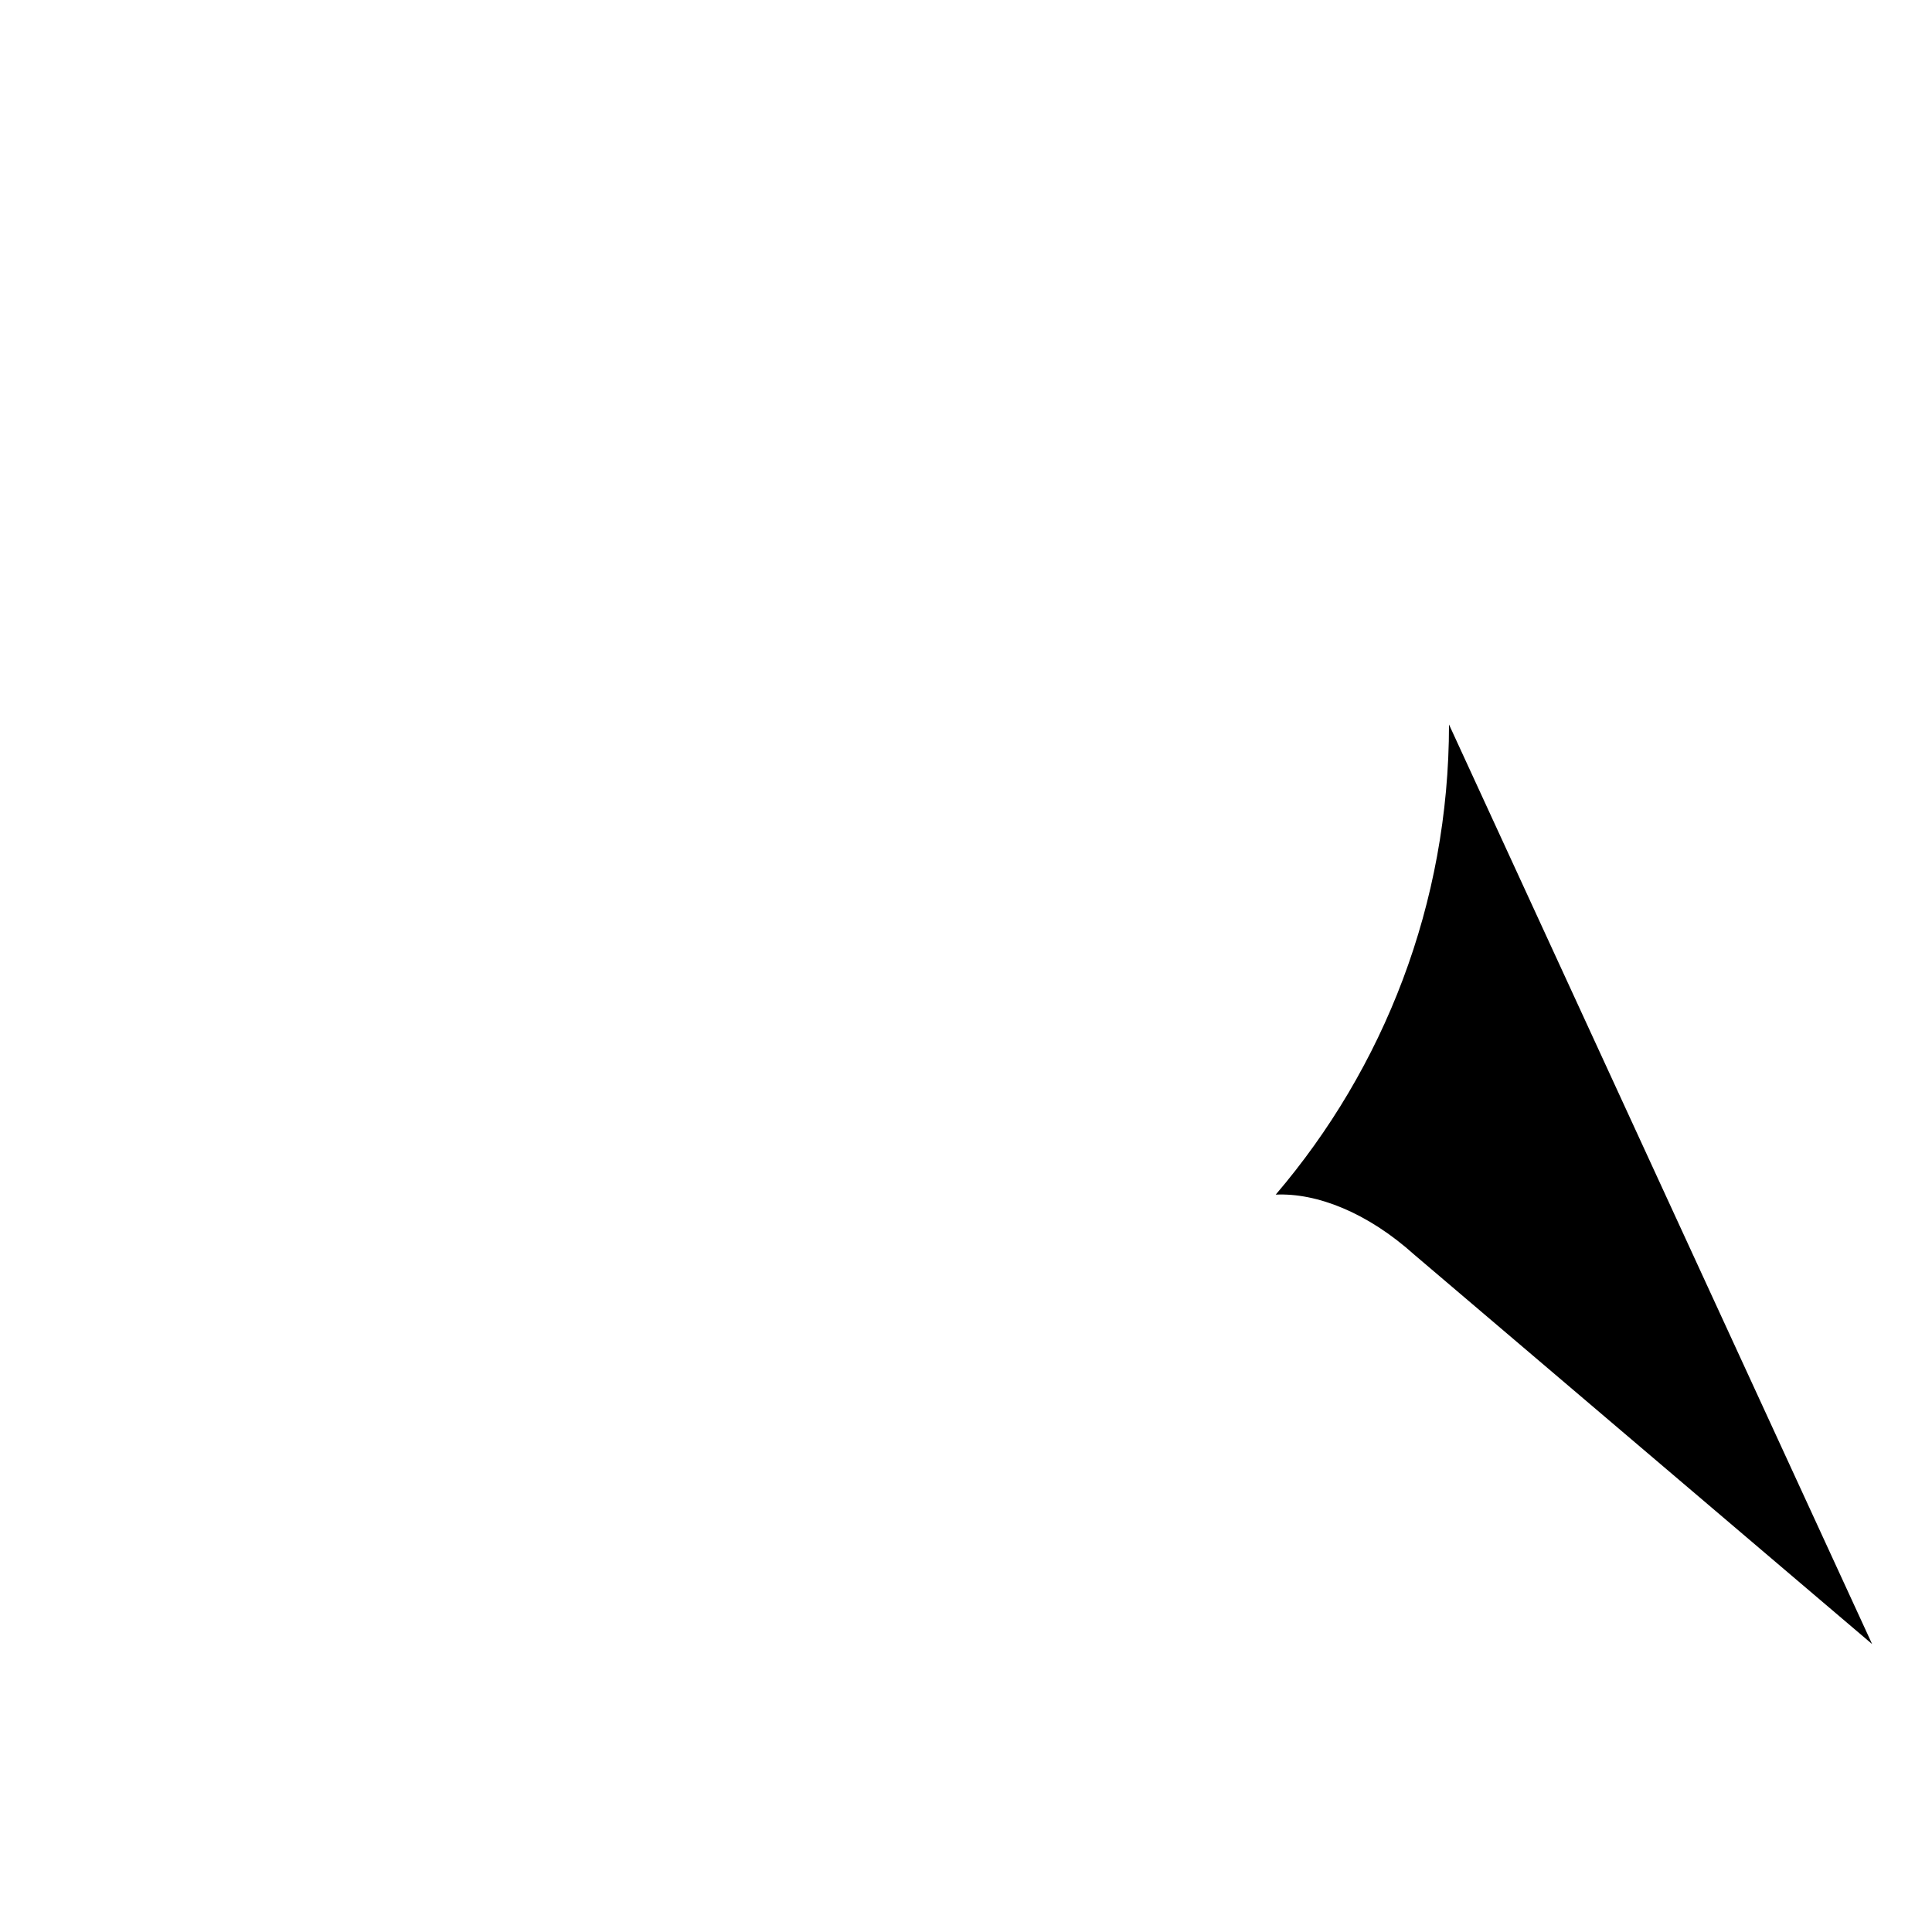
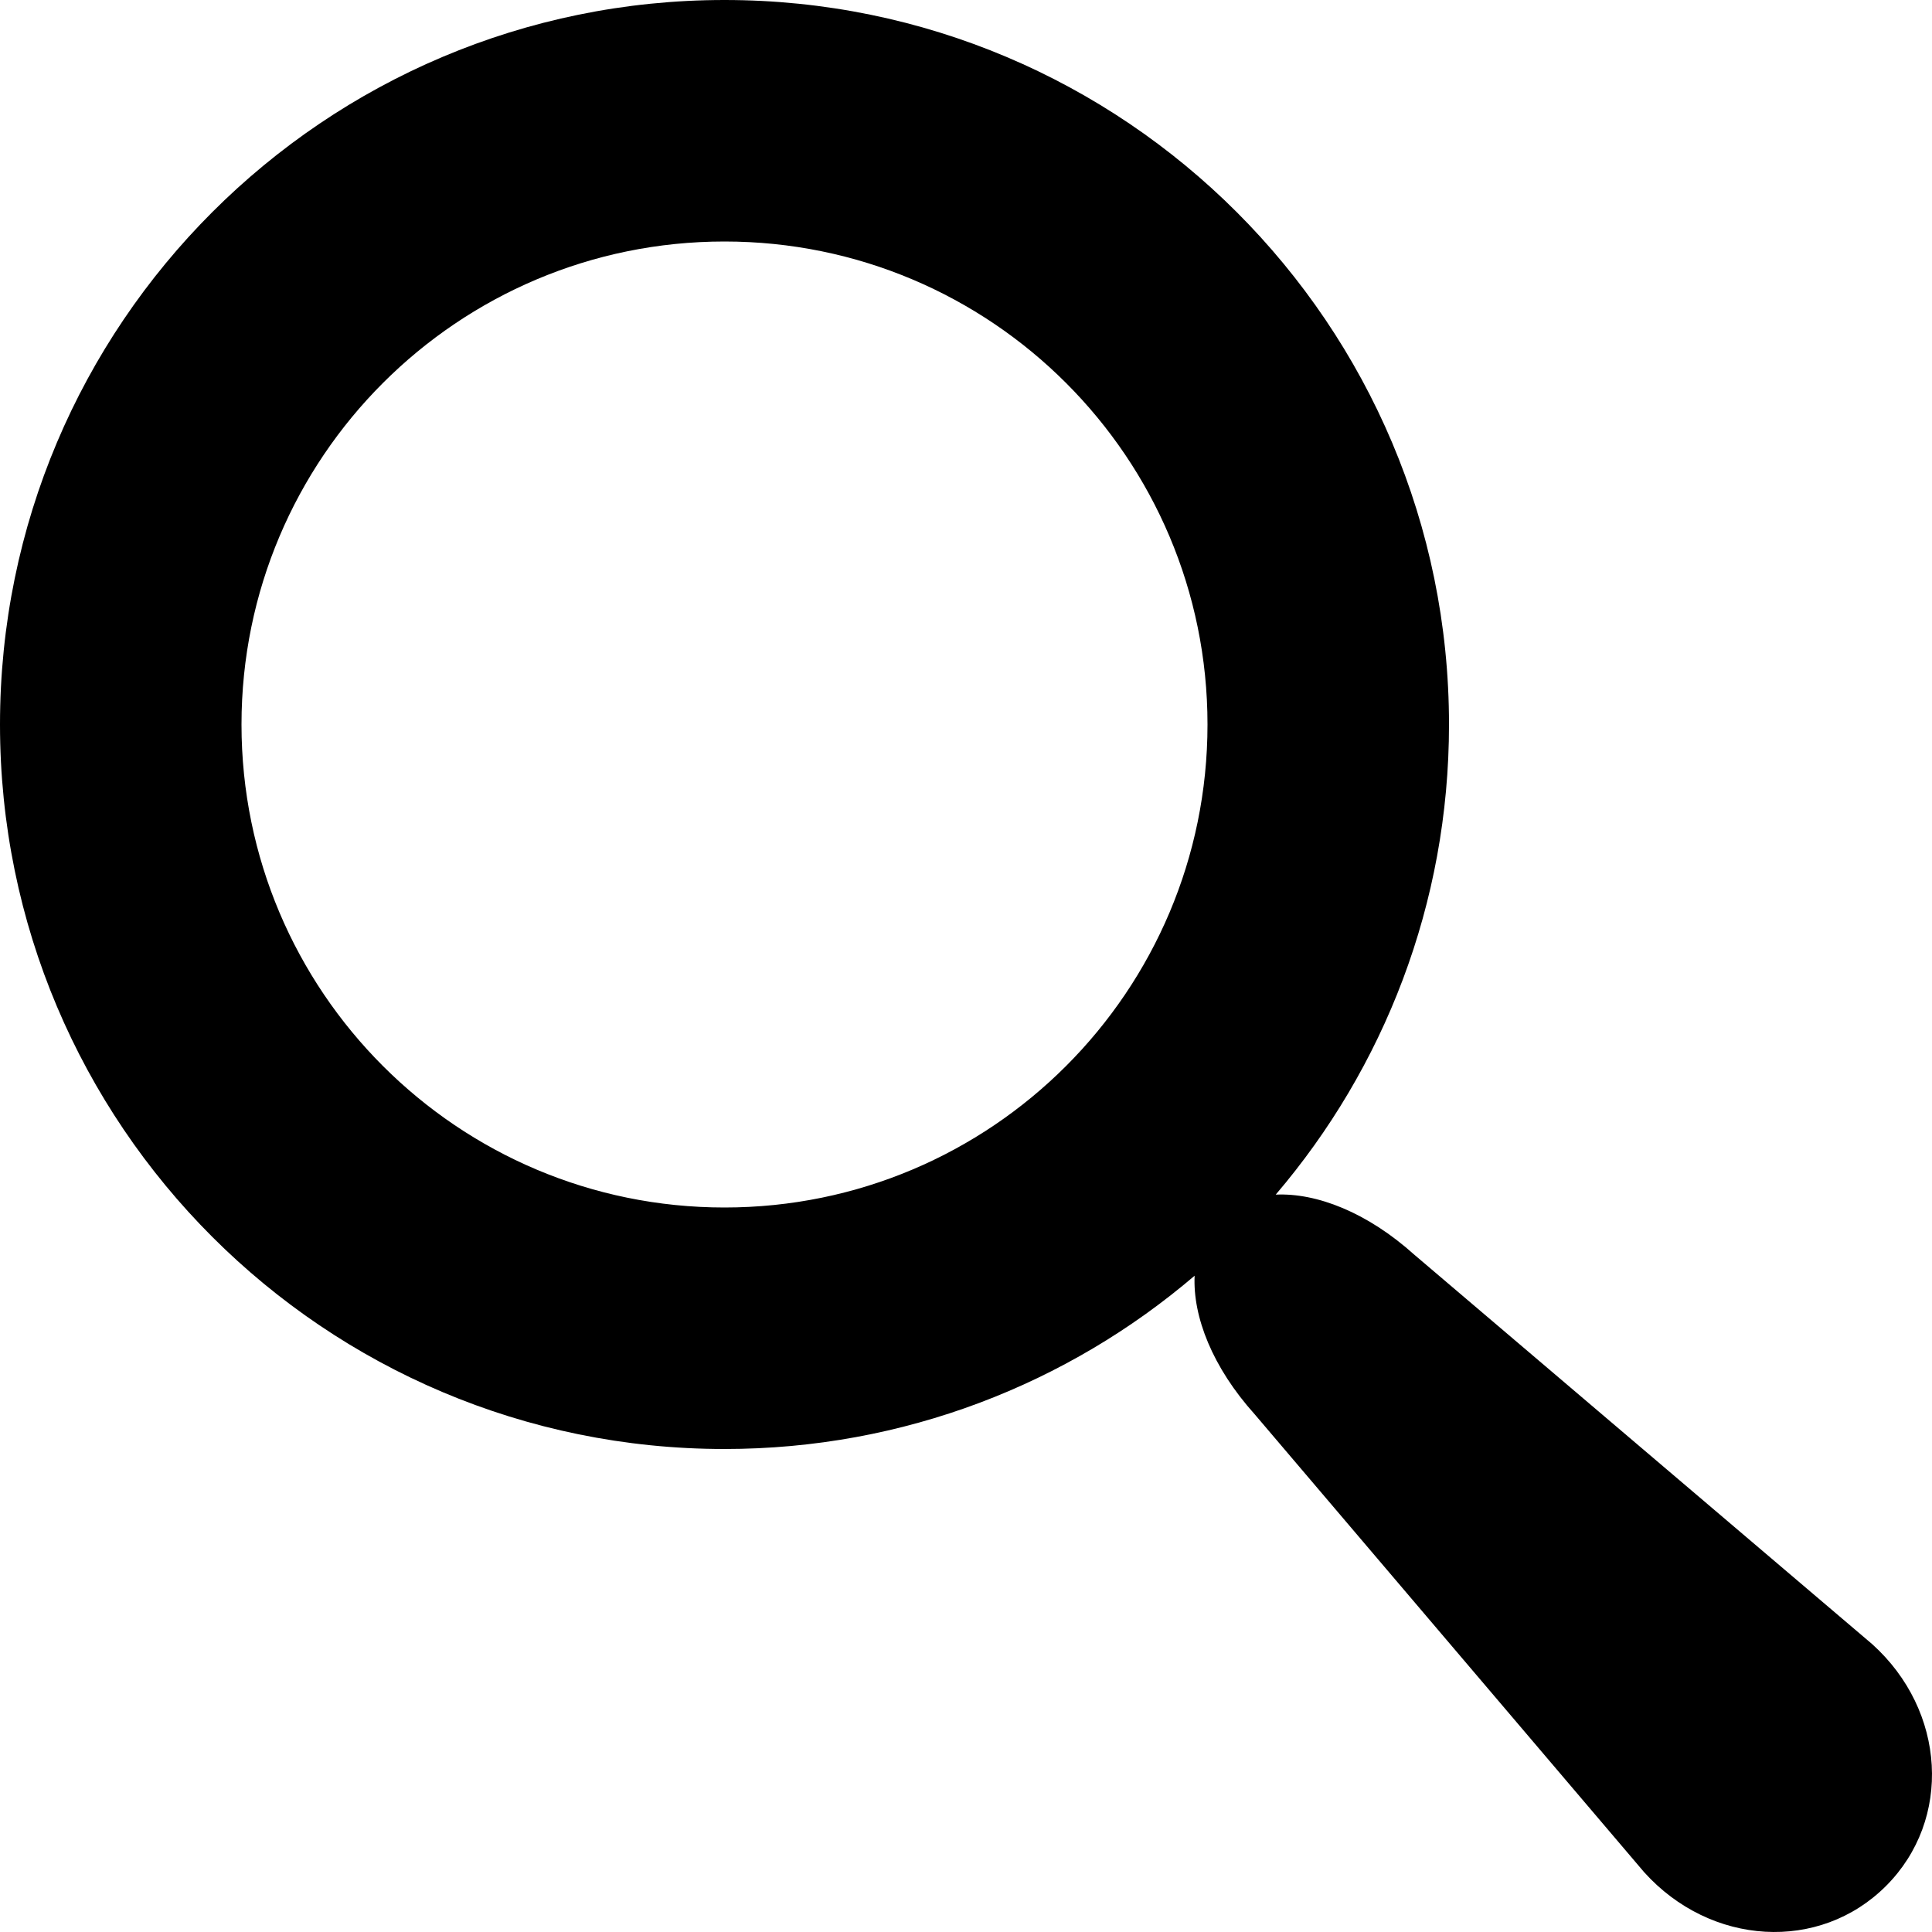
<svg xmlns="http://www.w3.org/2000/svg" id="search-icon" version="1.1" x="0px" y="0px" width="128px" height="128px" viewBox="0 0 512 512" enable-background="new 0 0 512 512" xml:space="preserve">
-   <path d="M496.131,435.698L374.855,332.551c-12.537-11.283-25.945-16.463-36.776-15.963C366.707,              283.055,384,239.549,384,192,C384,85.961,298.039,0,192,0C85.962,0,0,85.961,0,192s85.961 192,              192,192c47.549,0,91.055-17.293,124.588-45.922,c-0.5,10.831,4.68,24.238,15.963 36.775L435.698,              496.13c17.661,19.623,46.511,21.277,64.109,3.678,C517.407,482.209 515.754,453.359,496.131,435.698z              M192,320c-70.692,0-128-57.309-128-128c0-70.692 57.308-128,128-128,c70.691,0,128,57.308,128,              128C320,262.691,262.693,320,192,320z" />
+   <path d="M496.131,435.698L374.855,332.551c-12.537-11.283-25.945-16.463-36.776-15.963C366.707,283.055,384,239.549,384,192 C384,85.961,298.039,0,192,0C85.962,0,0,85.961,0,192s85.961 192,192,192c47.549,0,91.055-17.293,124.588-45.922 c-0.5,10.831,4.68,24.238,15.963 36.775L435.698,496.13c17.661,19.623,46.511,21.277,64.109,3.678 C517.407,482.209 515.754,453.359,496.131,435.698z M192,320c-70.692,0-128-57.309-128-128c0-70.692 57.308-128,128-128 c70.691,0,128,57.308,128,128C320,262.691,262.693,320,192,320z" />
</svg>
